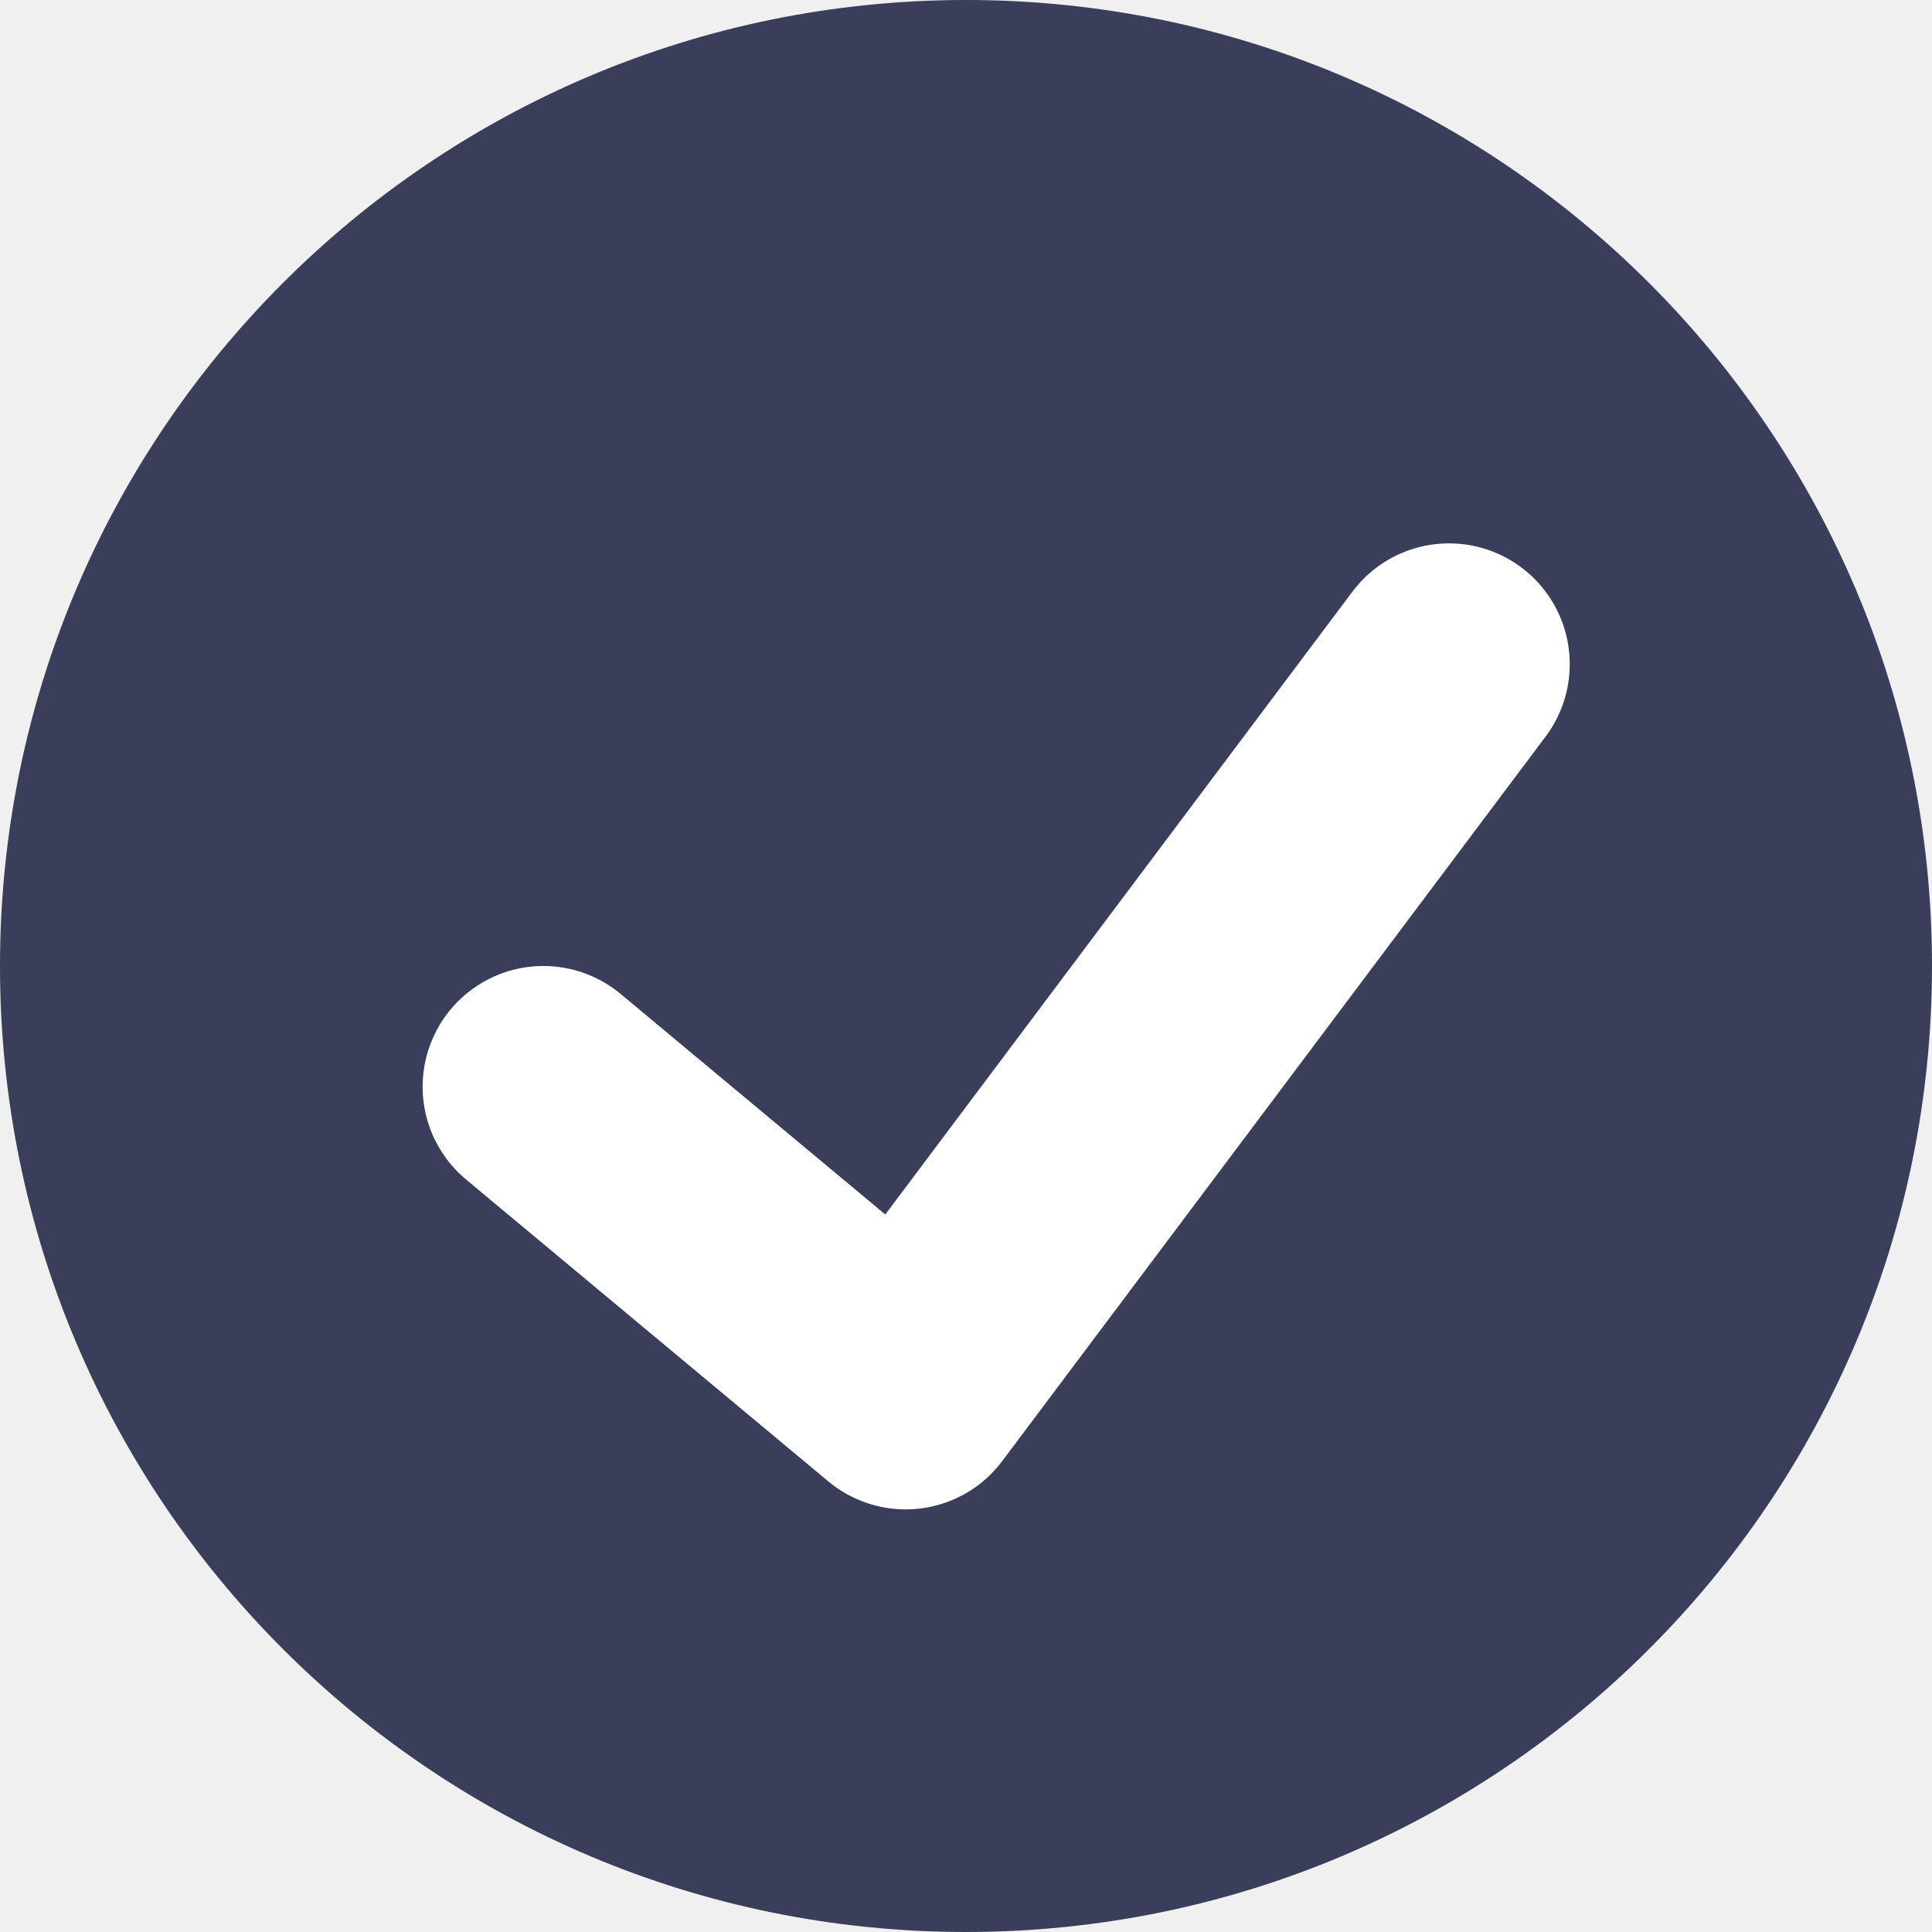
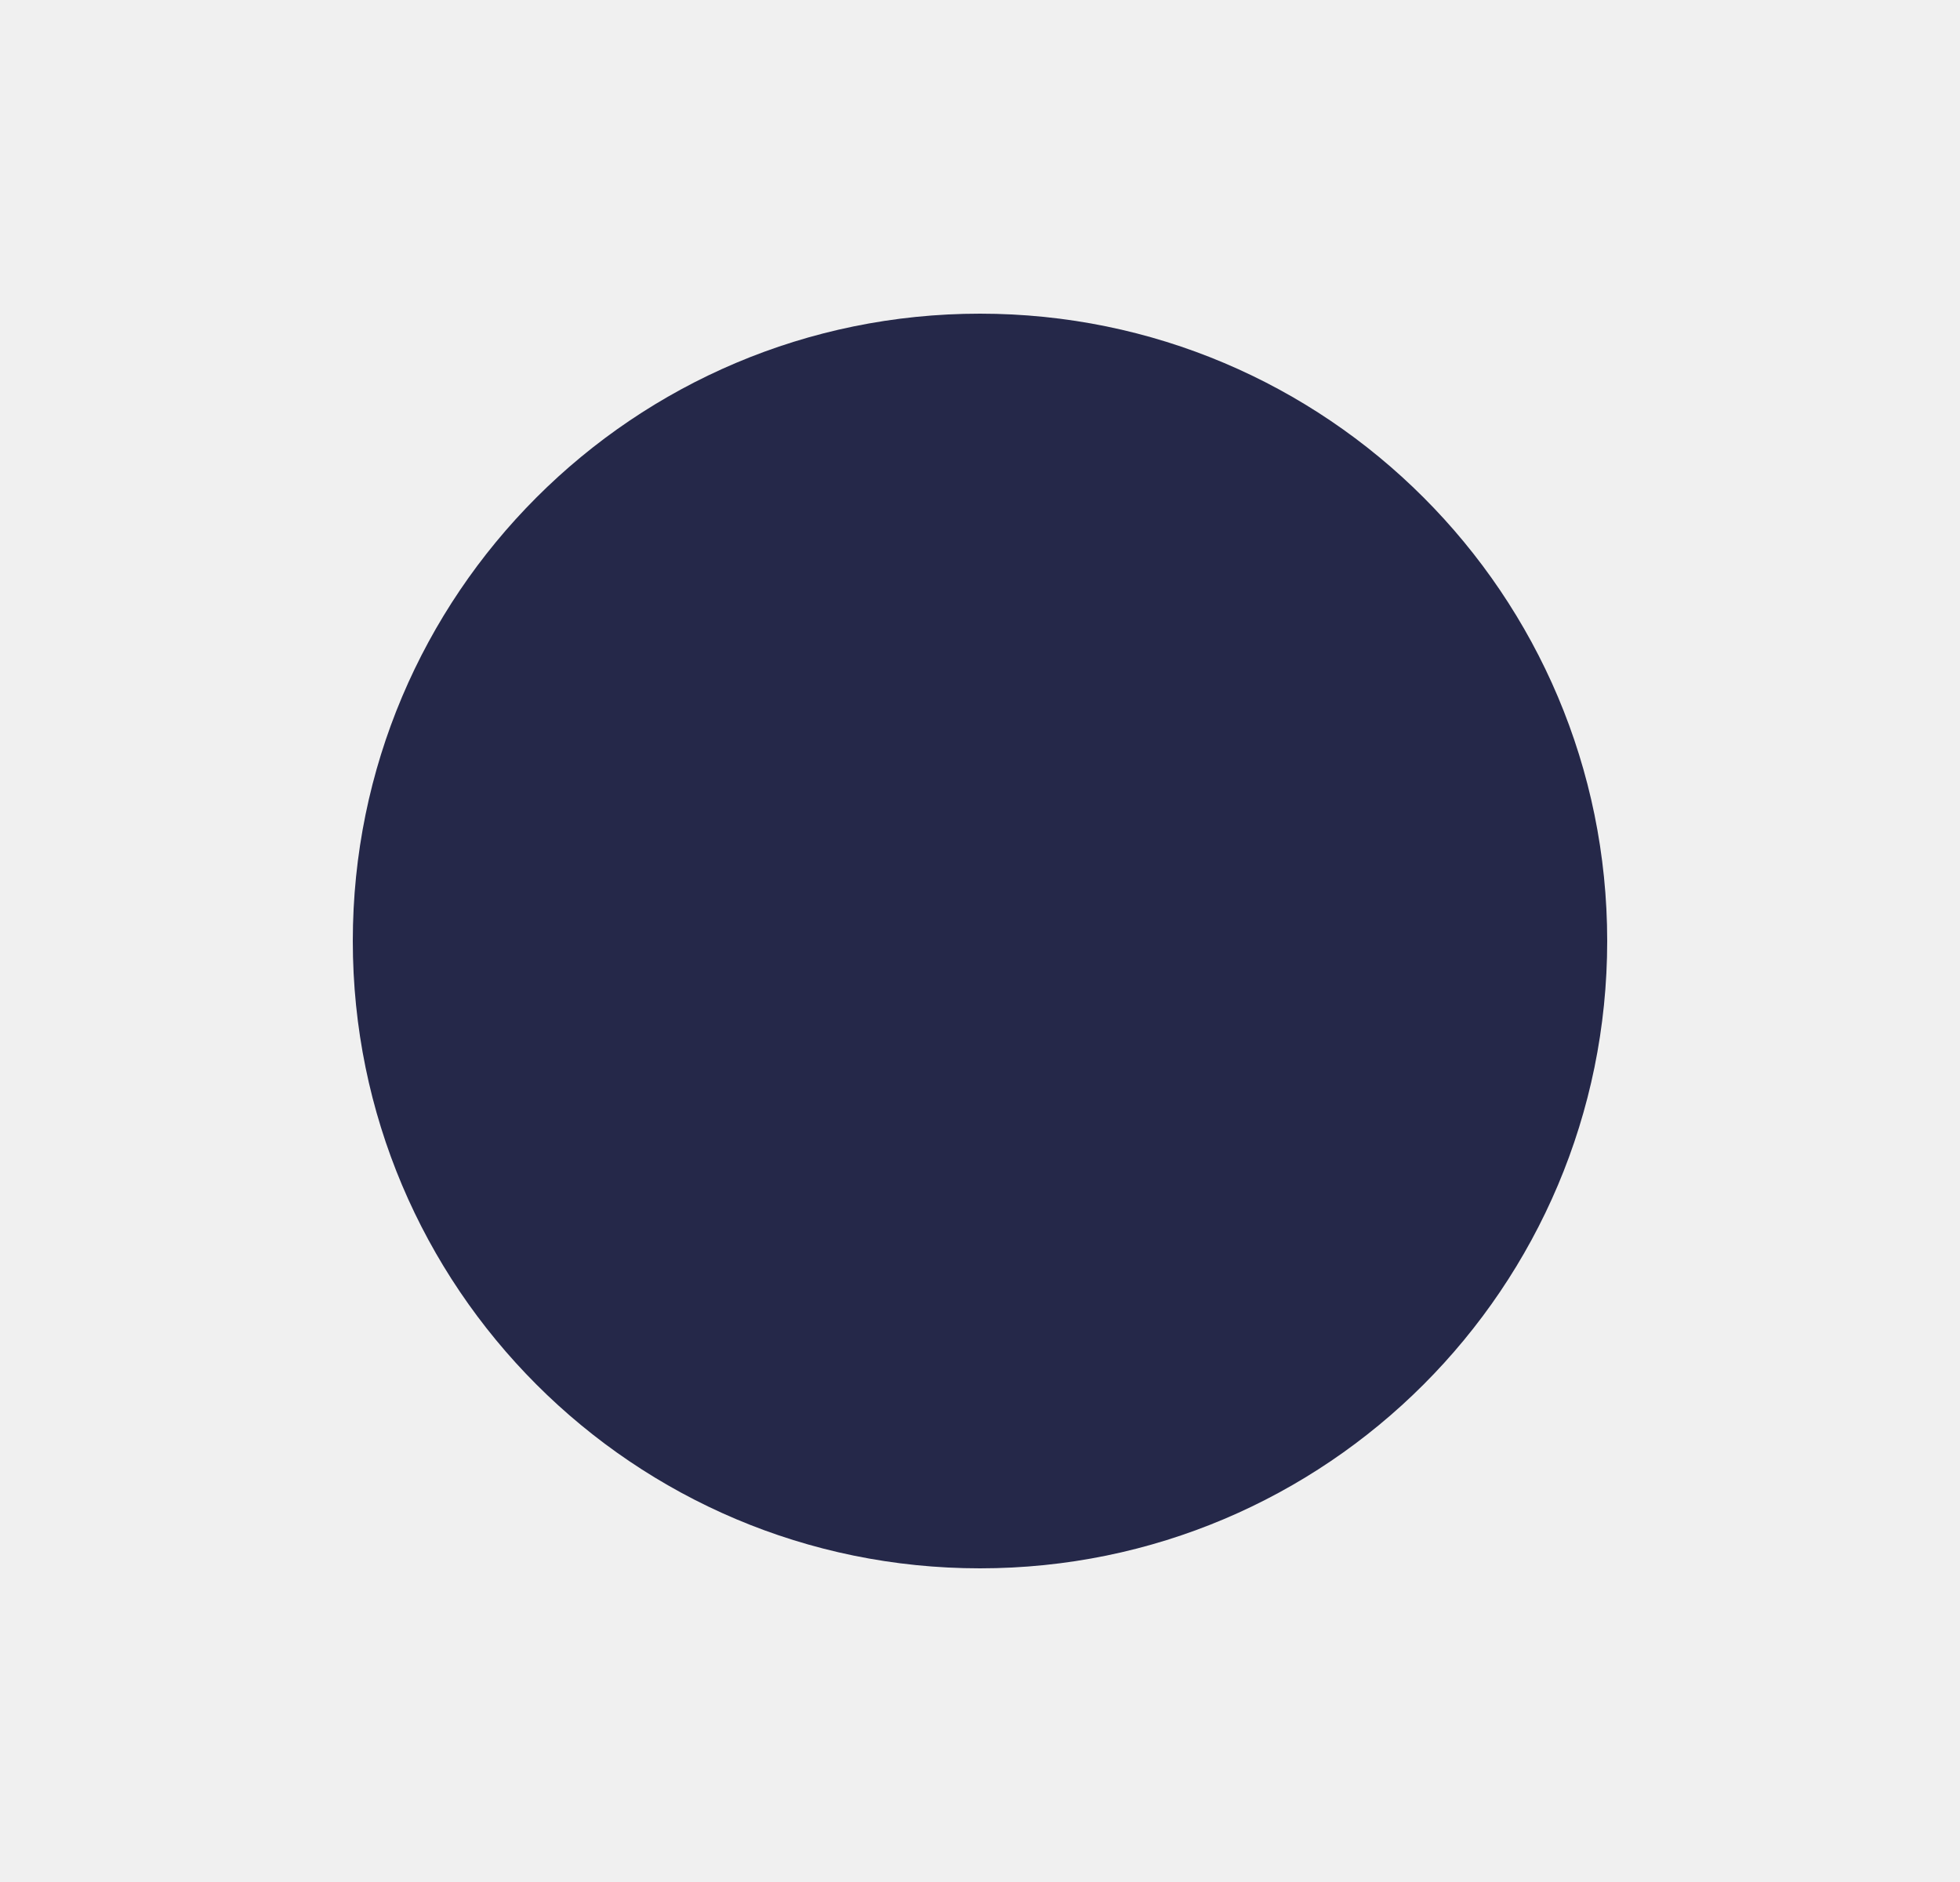
- <svg xmlns="http://www.w3.org/2000/svg" width="16" height="16" viewBox="0 0 16 16" fill="none">
-   <circle cx="8" cy="8" r="8" fill="#3B3E5B" />
-   <path d="M12 5.5L7.5 11.5L4.5 9" stroke="white" stroke-width="2" stroke-linecap="round" stroke-linejoin="round" />
+ <svg xmlns="http://www.w3.org/2000/svg" width="25" height="24" viewBox="0 0 25 24" fill="none">
+   <path d="M16.111 9.5L11.644 14.5L8.889 12" stroke="white" stroke-width="2" stroke-linecap="round" stroke-linejoin="round" />
+   <circle cx="12.5" cy="12" r="8" fill="#252849" />
</svg>
